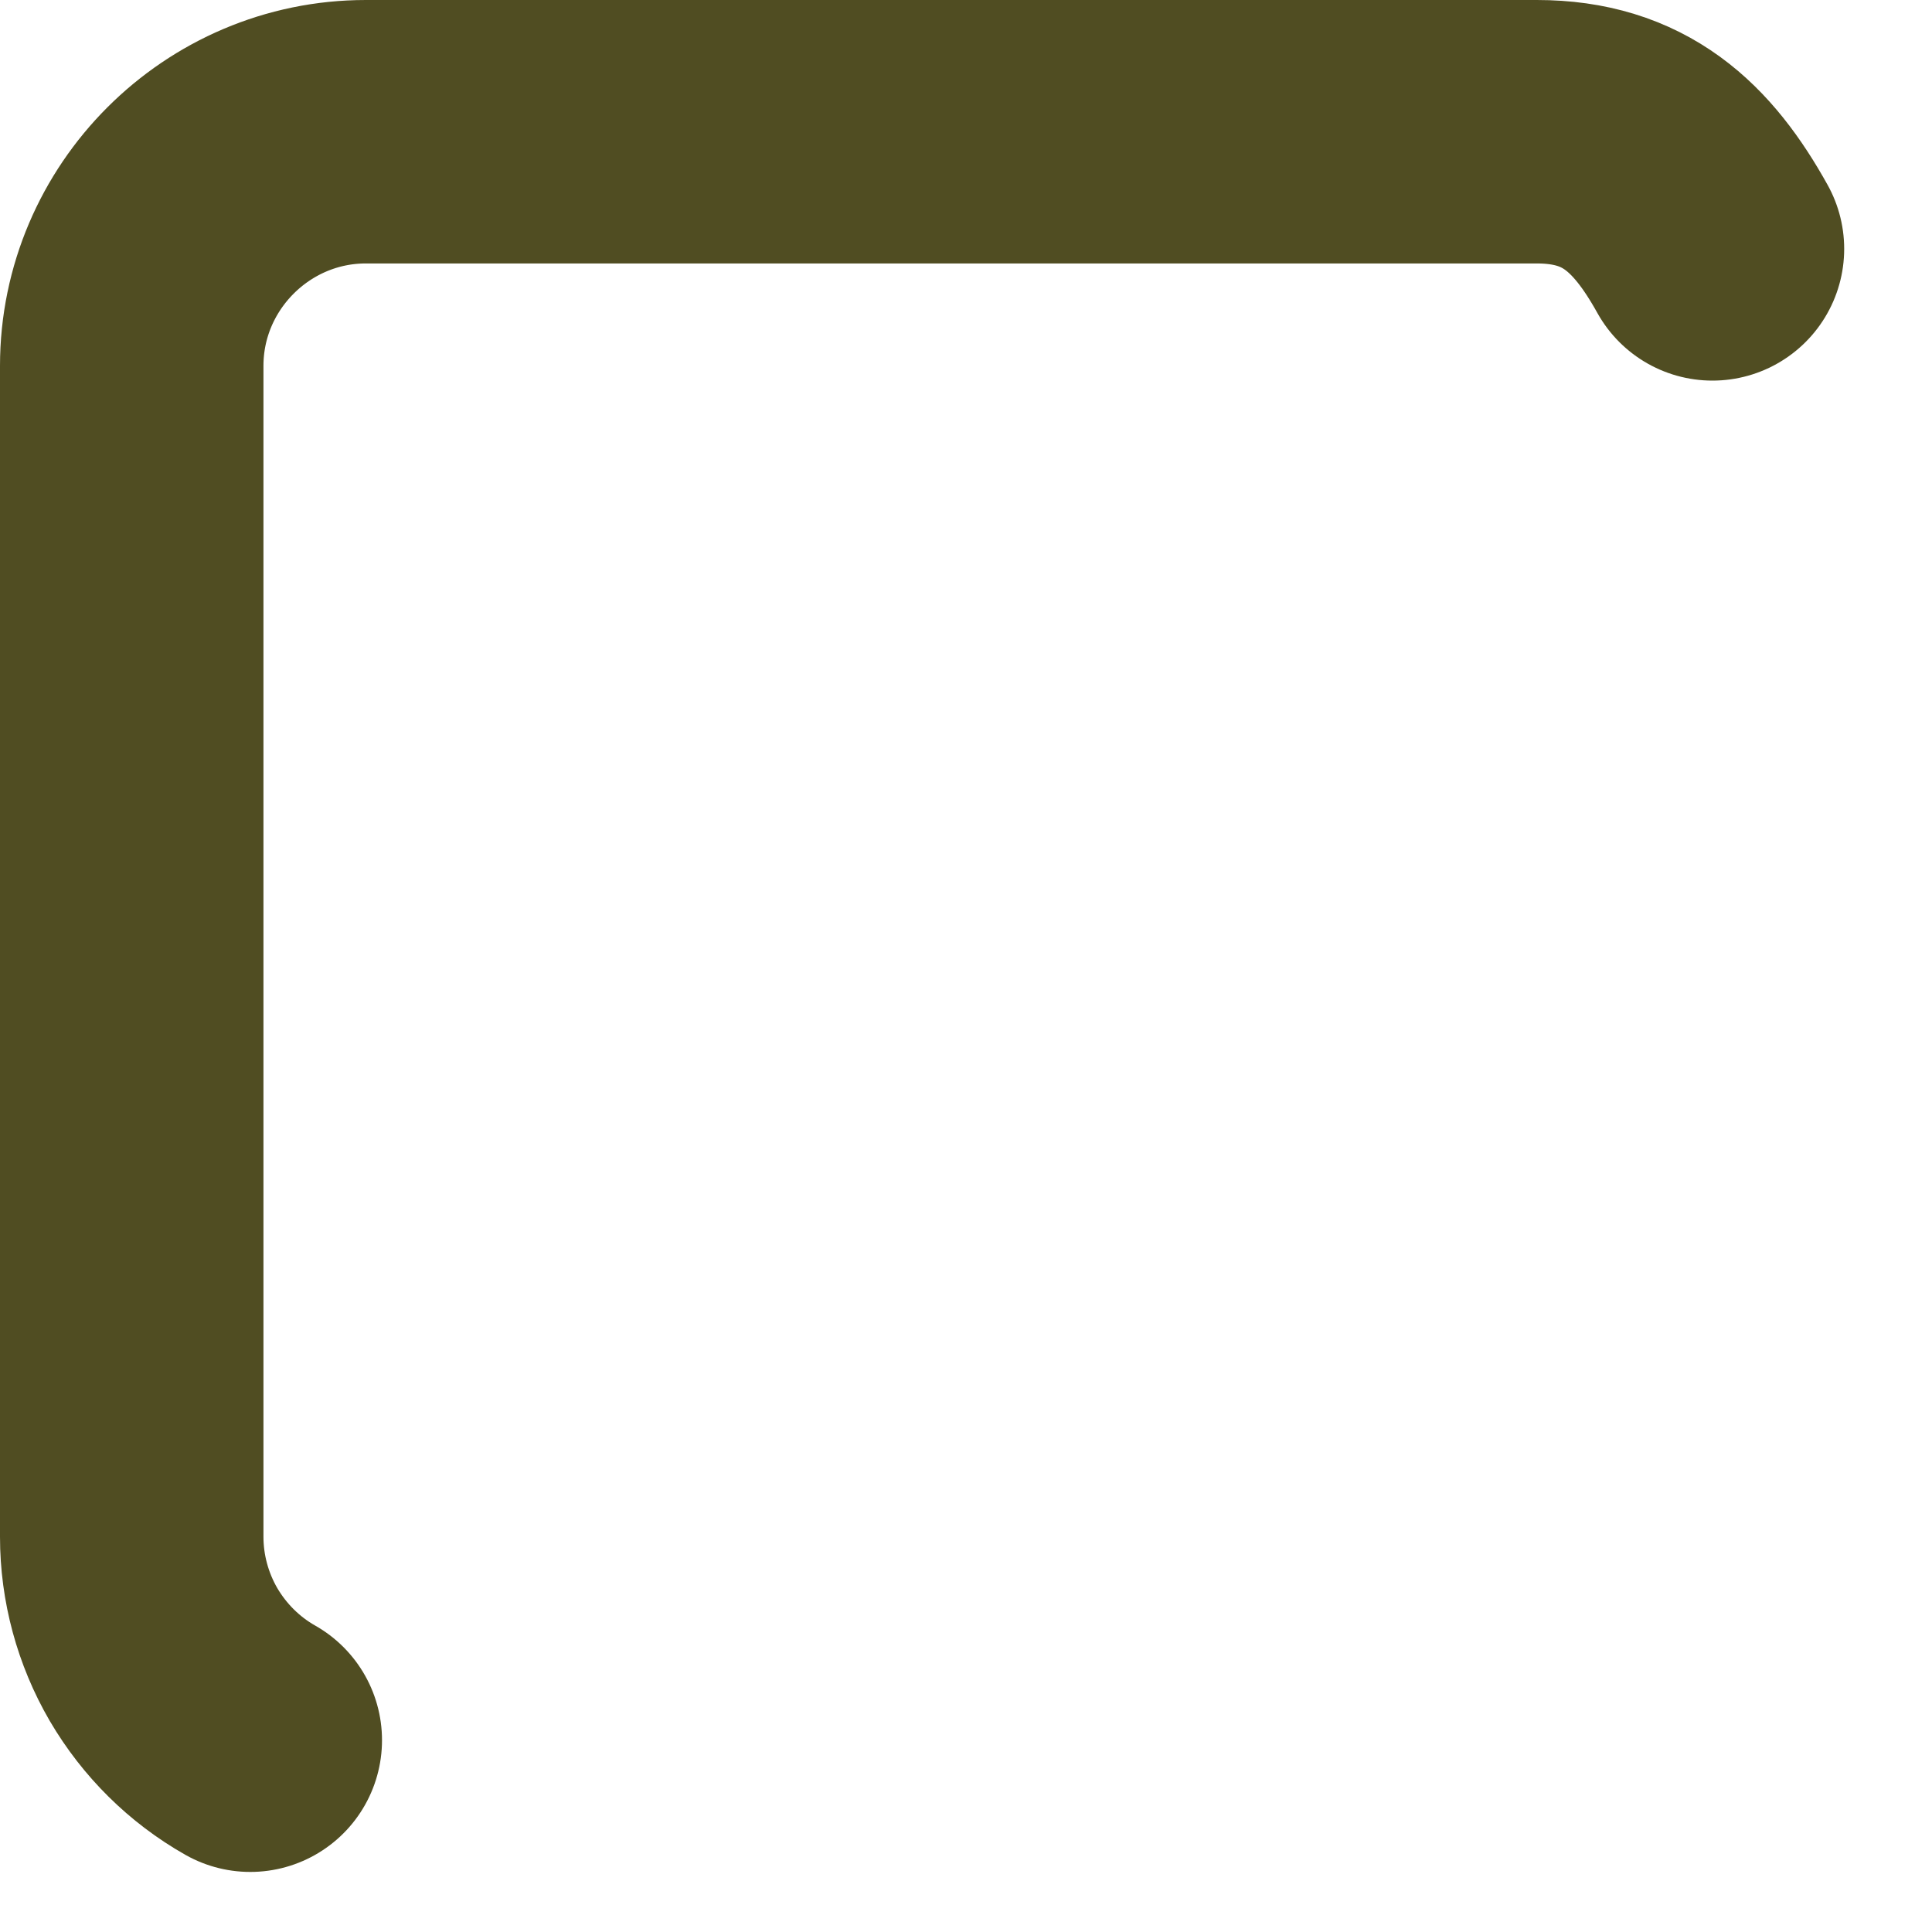
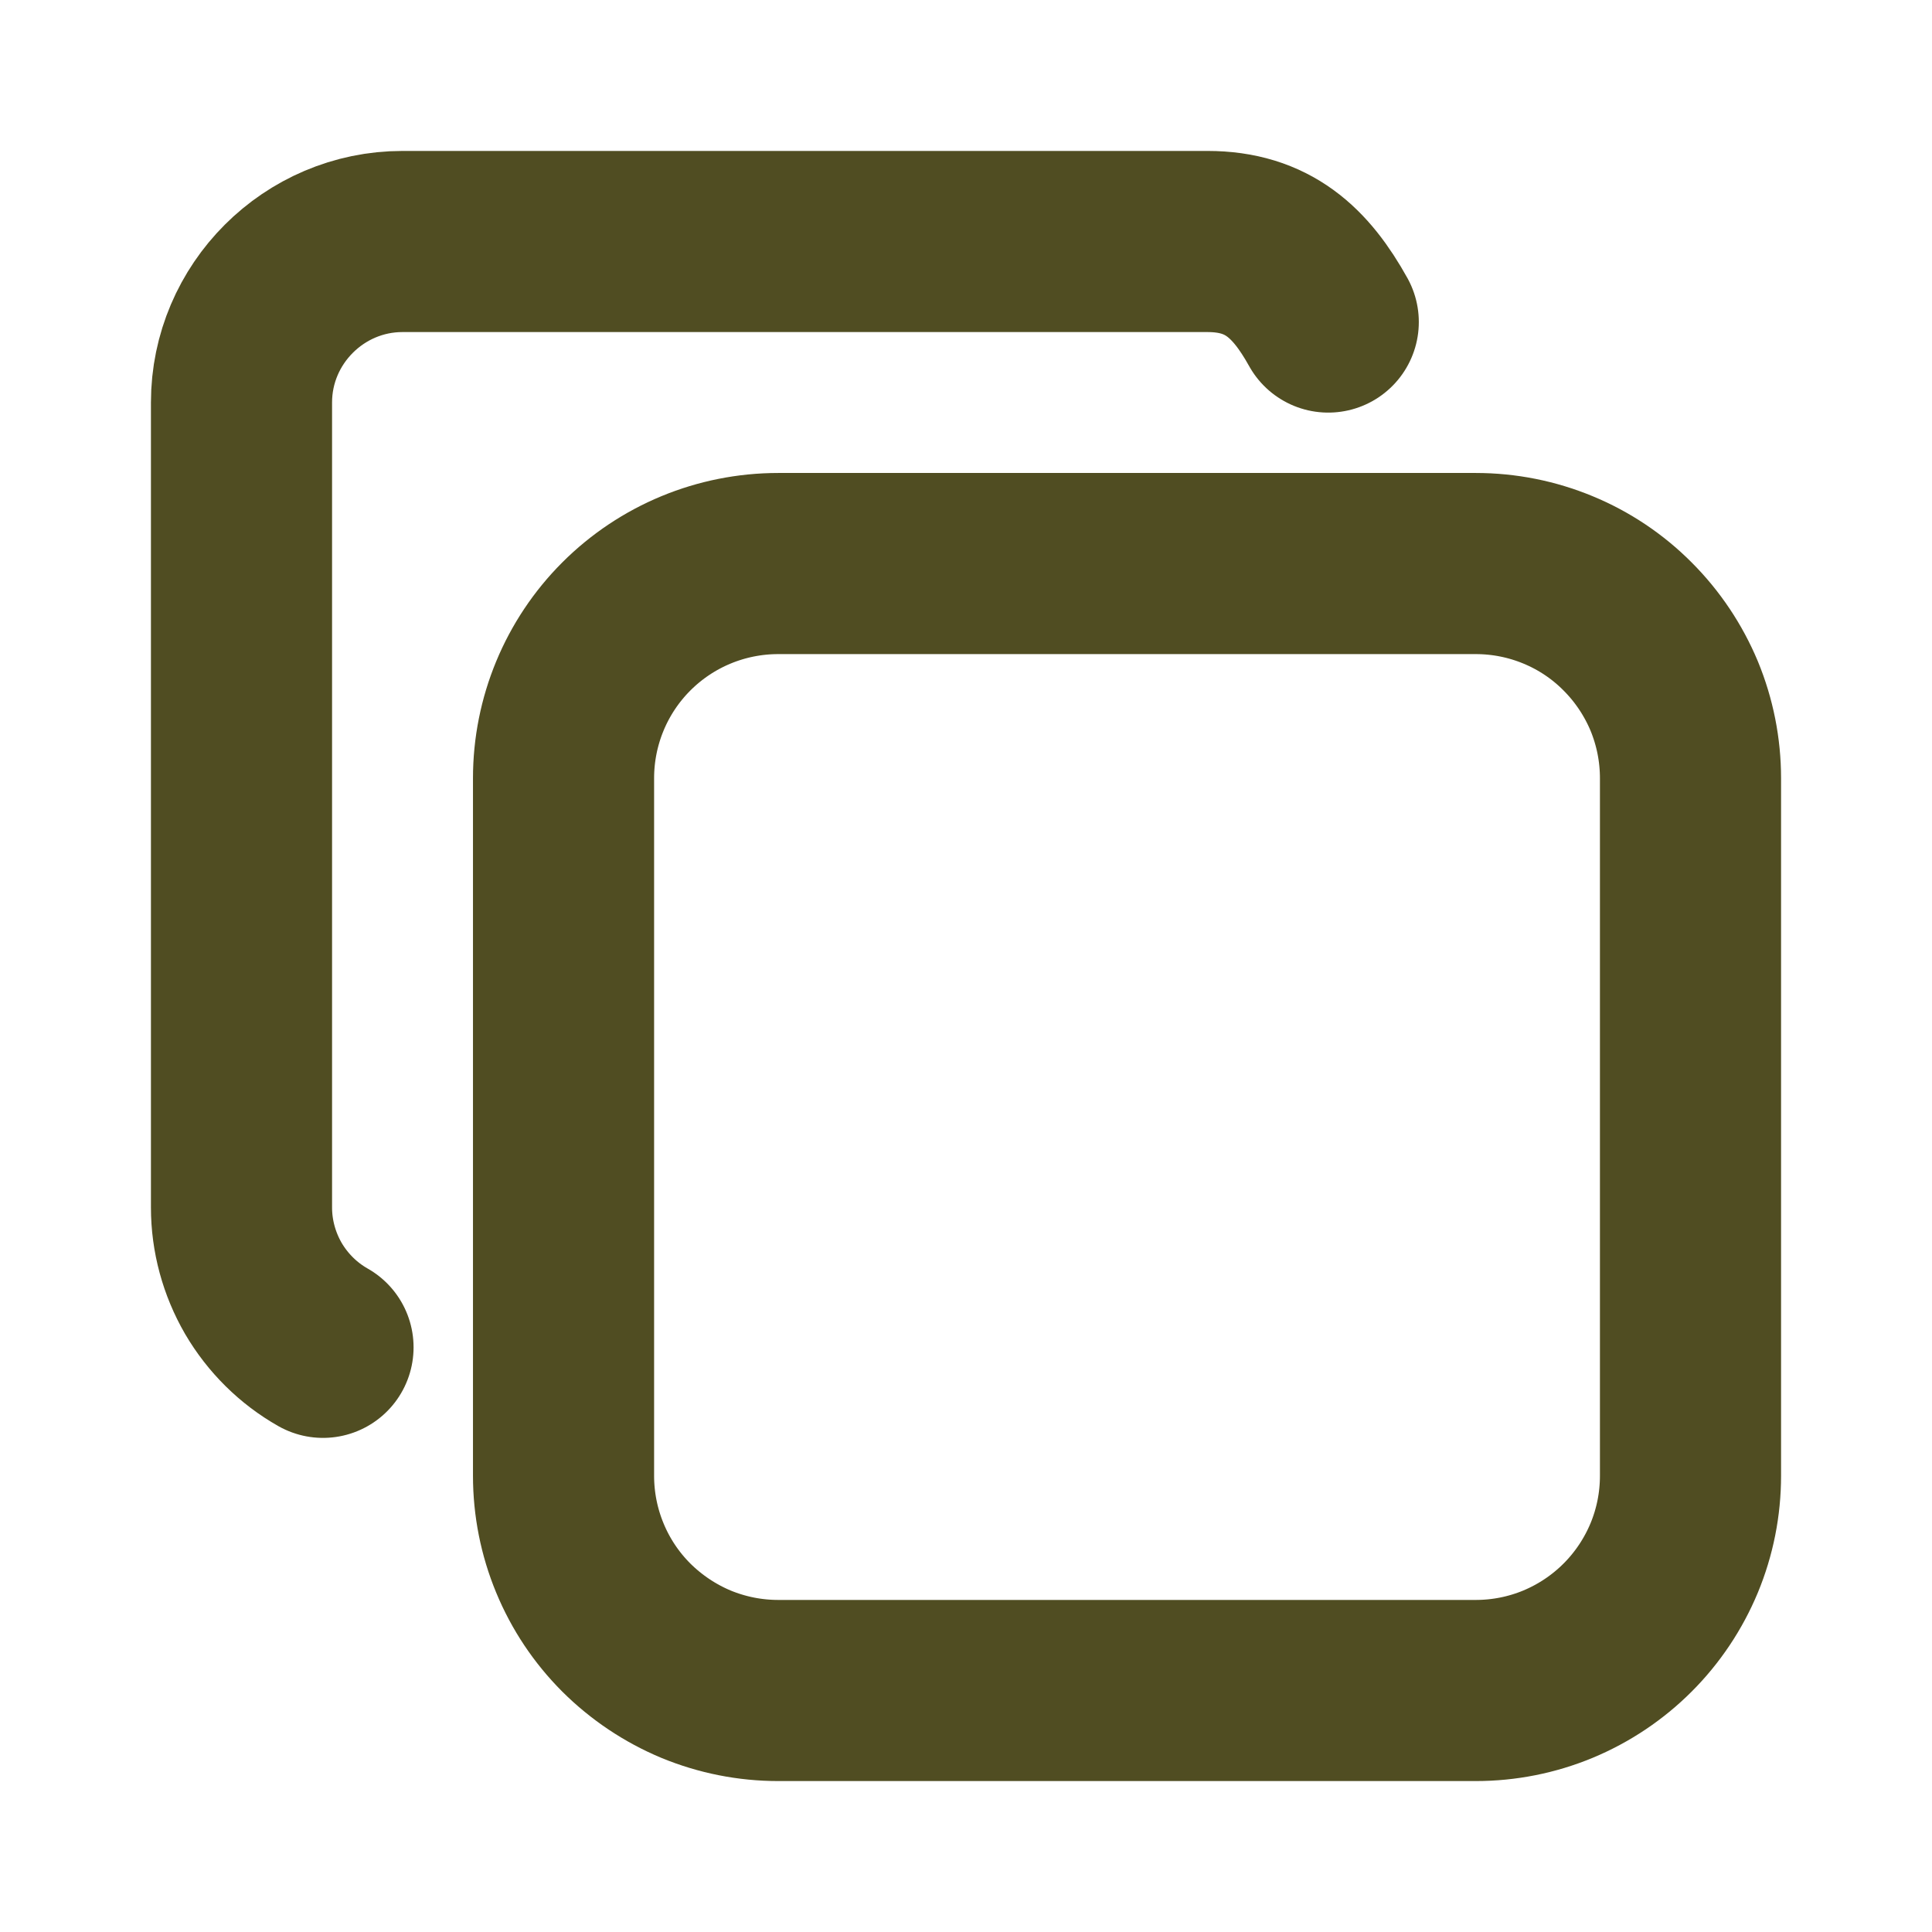
- <svg xmlns="http://www.w3.org/2000/svg" width="11" height="11" viewBox="0 0 11 11" fill="none">
-   <path d="M1.425 9.908C1.22 9.792 1.05 9.623 0.931 9.42C0.813 9.217 0.75 8.985 0.75 8.75V2.083C0.75 1.35 1.35 0.75 2.083 0.75H8.75C9.25 0.75 9.522 1.007 9.75 1.417" stroke="#504D22" stroke-width="1.5" stroke-linecap="round" stroke-linejoin="round" />
+ <svg xmlns="http://www.w3.org/2000/svg" width="16" height="16" viewBox="0 0 16 16" fill="none">
+   <path d="M4.667 6.445C4.667 5.973 4.854 5.521 5.187 5.188C5.521 4.854 5.973 4.667 6.445 4.667H12.222C12.456 4.667 12.687 4.713 12.902 4.802C13.118 4.891 13.314 5.022 13.479 5.188C13.644 5.353 13.775 5.549 13.865 5.764C13.954 5.98 14 6.211 14 6.445V12.222C14 12.456 13.954 12.687 13.865 12.902C13.775 13.118 13.644 13.314 13.479 13.479C13.314 13.644 13.118 13.775 12.902 13.865C12.687 13.954 12.456 14 12.222 14H6.445C6.211 14 5.98 13.954 5.764 13.865C5.549 13.775 5.353 13.644 5.187 13.479C5.022 13.314 4.891 13.118 4.802 12.902C4.713 12.687 4.667 12.456 4.667 12.222V6.445Z" stroke="#504D22" stroke-width="1.5" stroke-linecap="round" stroke-linejoin="round" />
+   <path d="M2.675 11.158C2.47 11.042 2.3 10.873 2.181 10.67C2.063 10.466 2 10.235 2 10V3.333C2 2.6 2.6 2 3.333 2H10C10.5 2 10.772 2.257 11 2.667" stroke="#504D22" stroke-width="1.5" stroke-linecap="round" stroke-linejoin="round" />
</svg>
